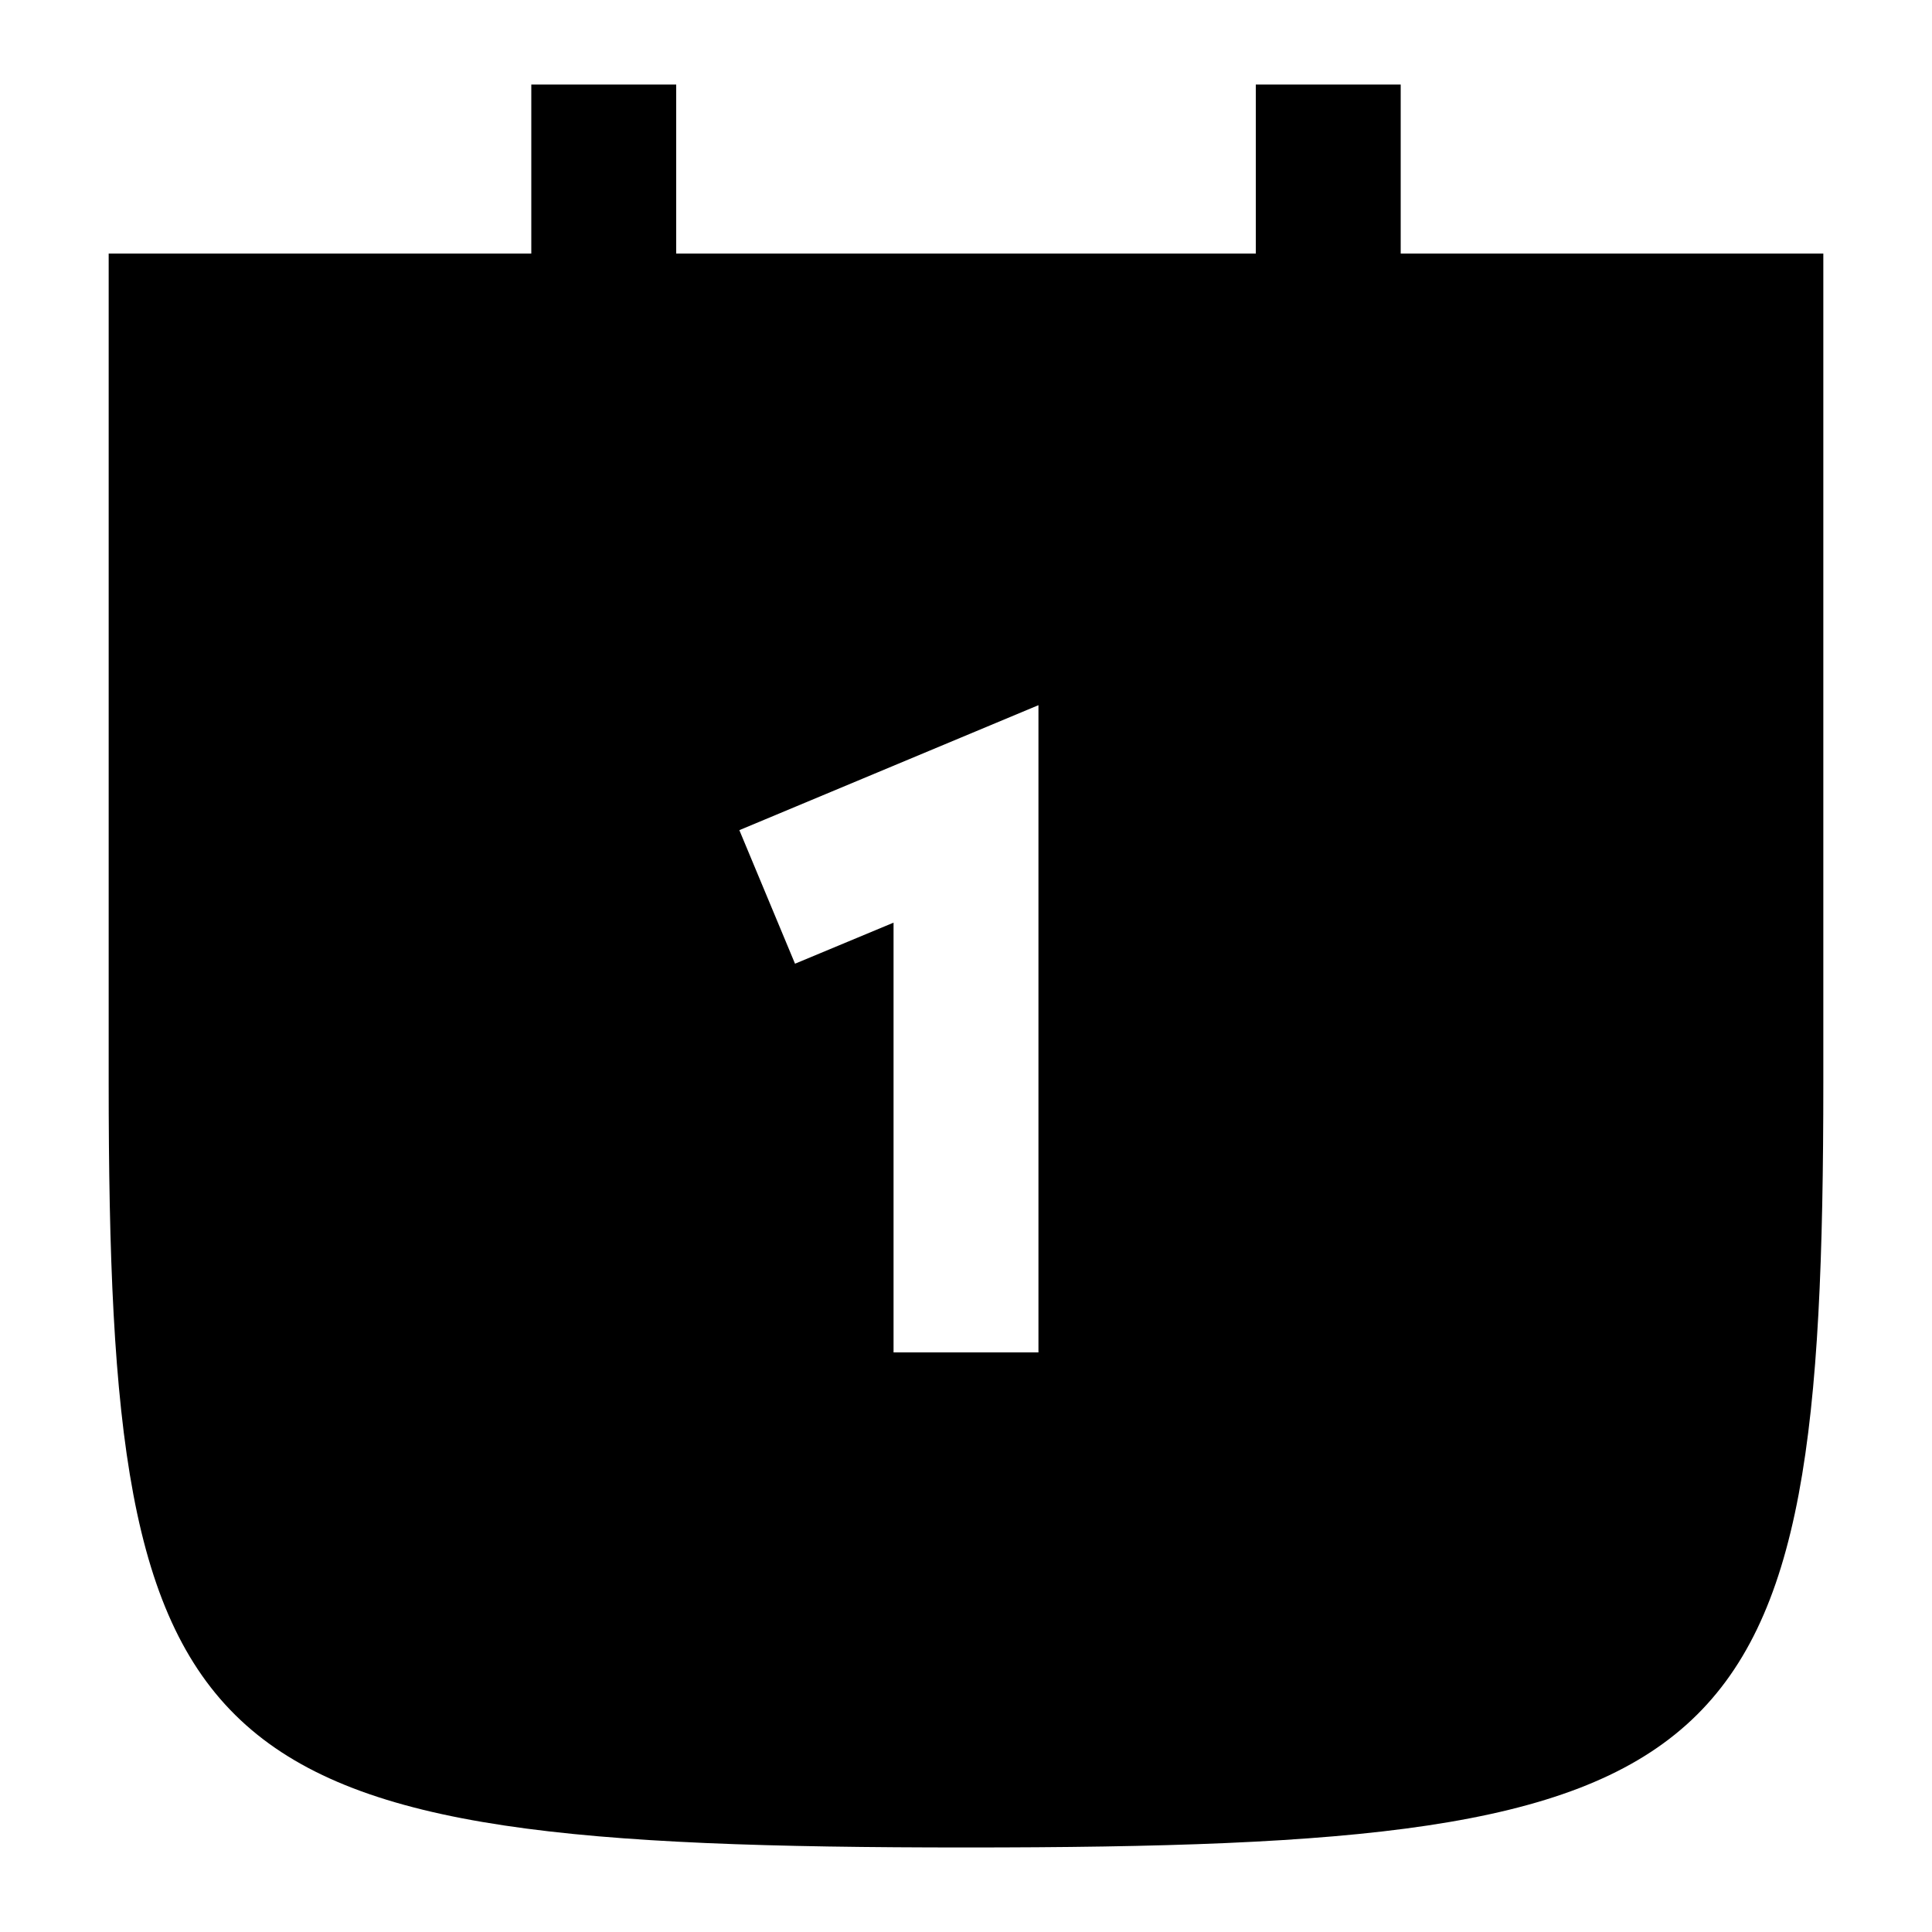
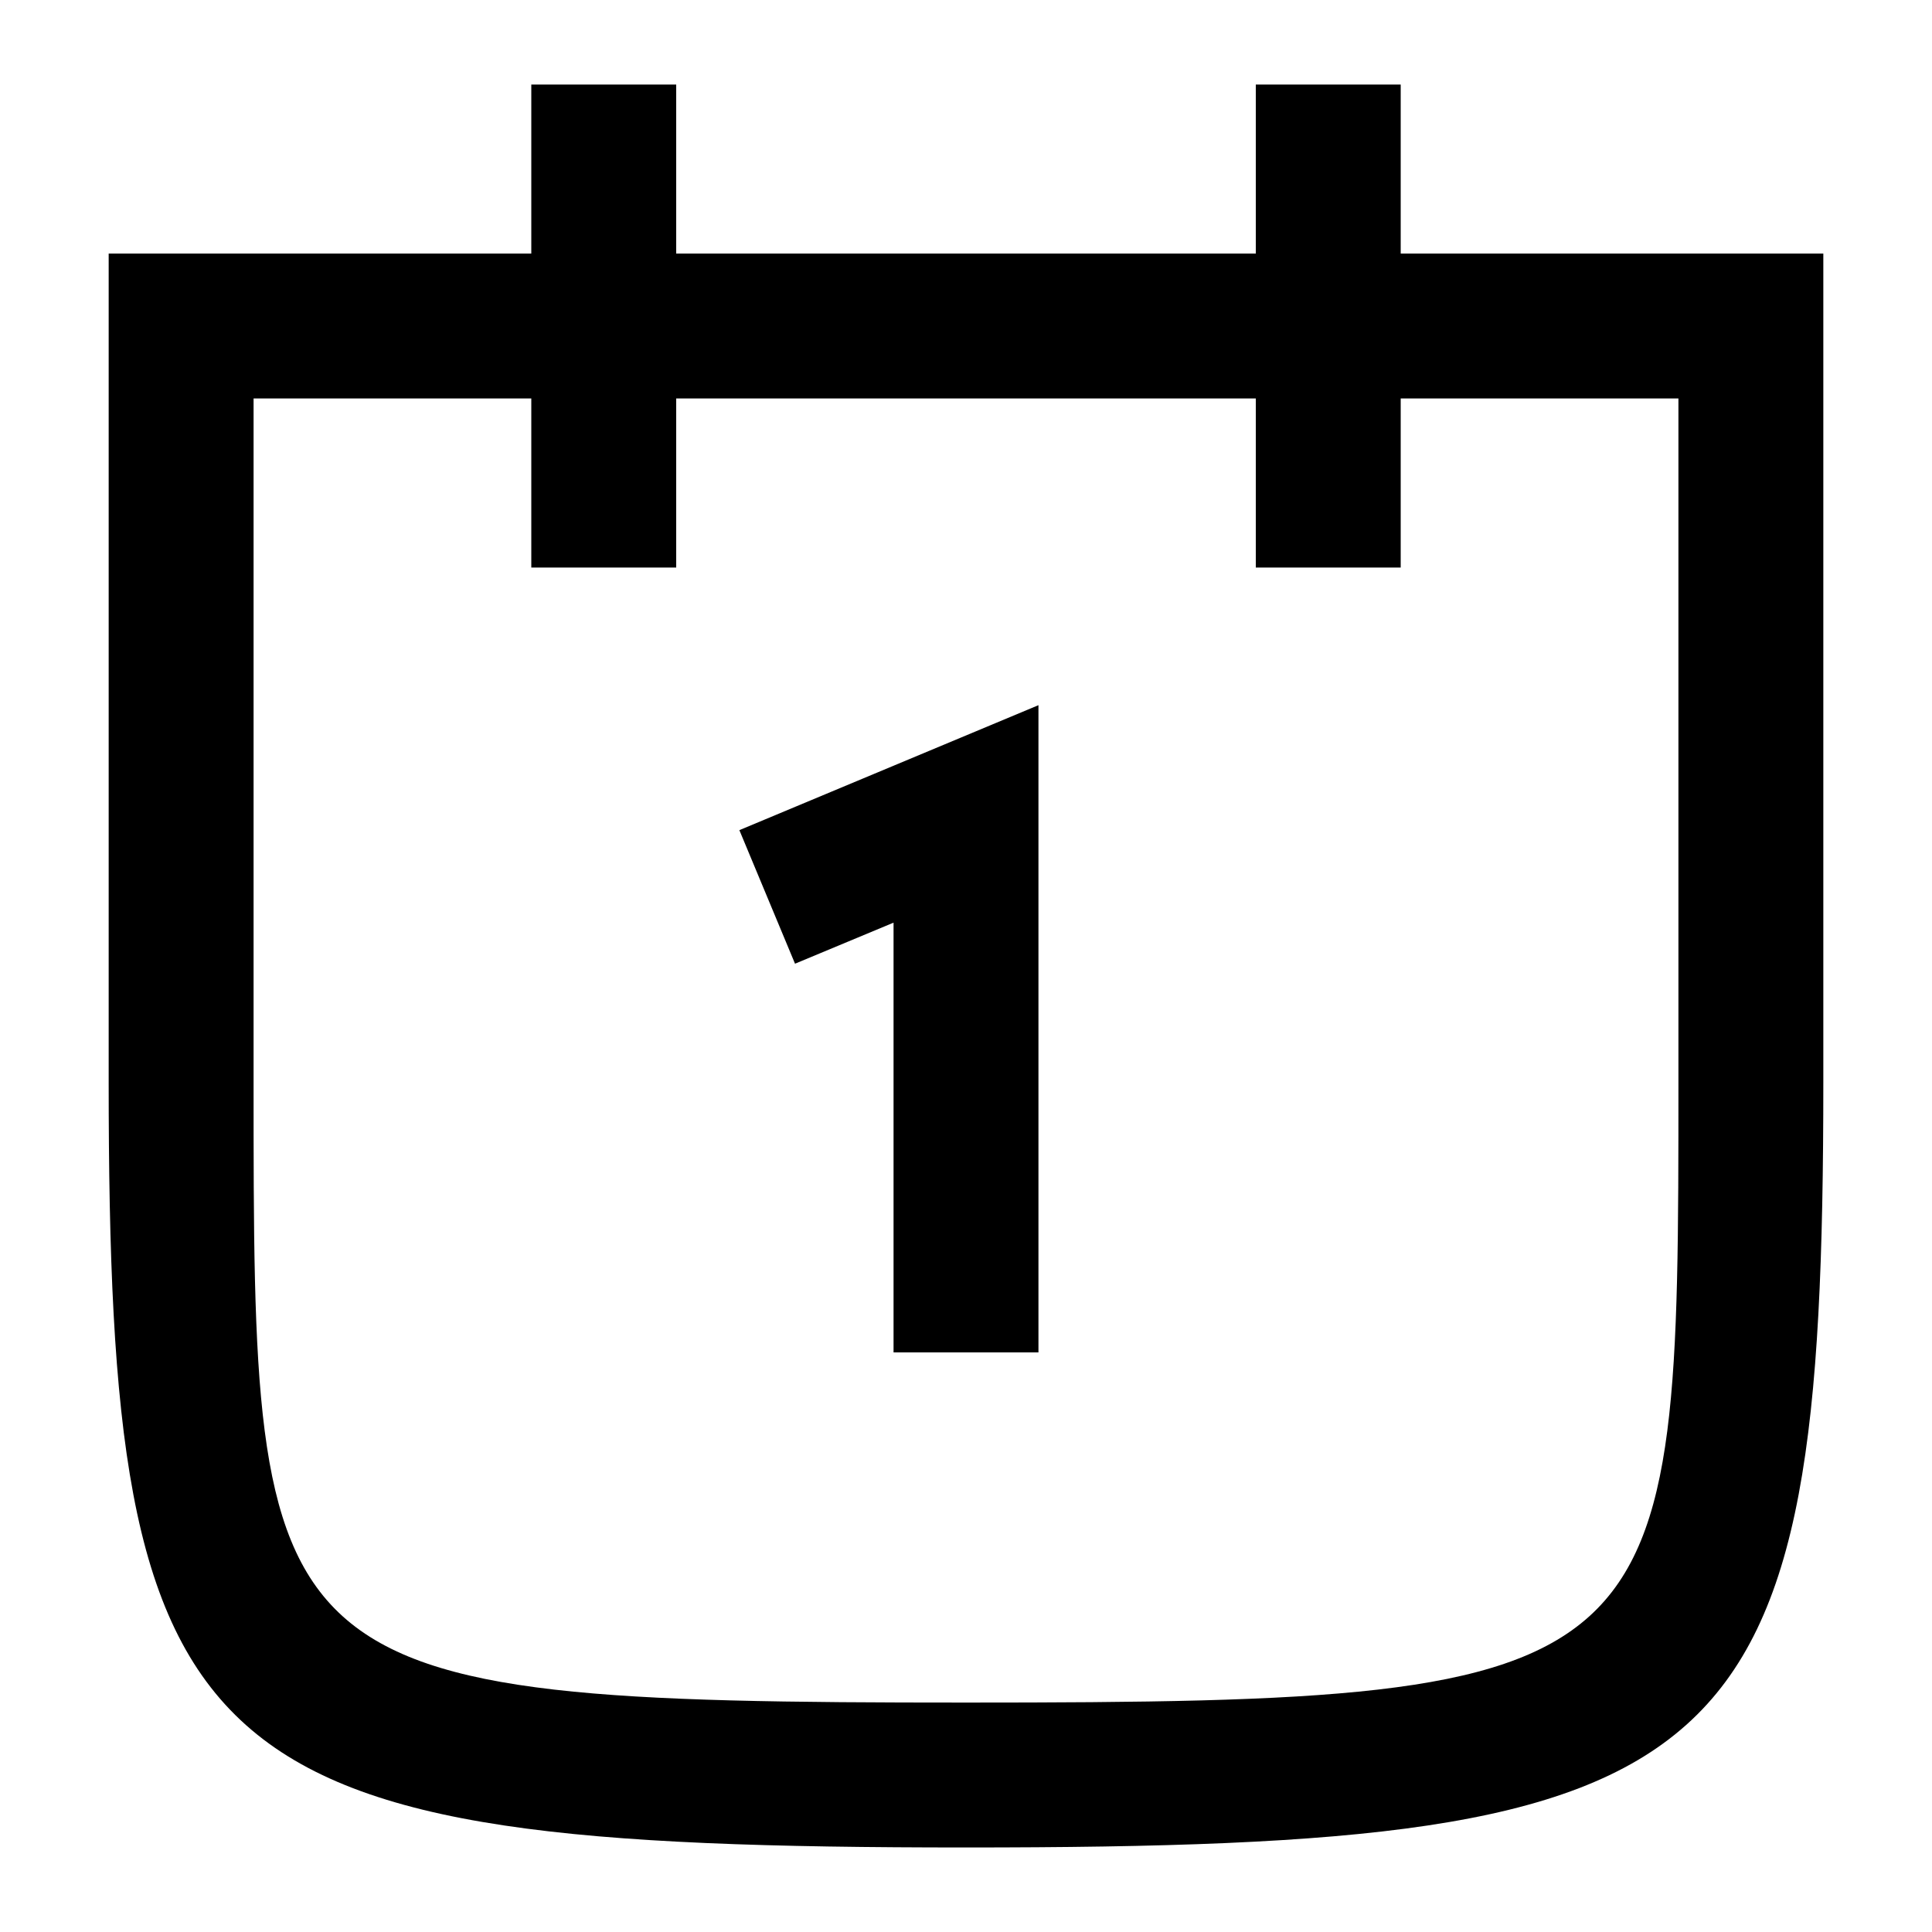
<svg xmlns="http://www.w3.org/2000/svg" viewBox="0 0 32 32" class="sui-icon-svg">
-   <path d="M23.2 4.2V1.4h-2.4v2.8h-9.6V1.4H8.8v2.8h-7v13.72C1.8 29.416 3.126 30.6 16 30.6s14.2-1.184 14.2-12.68V4.2h-7zm-10.954 9.55 4.954-2.07V22.4h-2.4v-7.118l-1.632.68-.922-2.212z" />
+   <path d="M23.2 4.2V1.4h-2.4v2.8h-9.6V1.4H8.8v2.8h-7v13.72C1.8 29.416 3.126 30.6 16 30.6s14.2-1.184 14.2-12.68V4.2h-7zm4.6 13.72c0 9.894 0 10.28-11.8 10.28S4.2 27.814 4.2 17.92V6.6h4.6v2.8h2.4V6.6h9.6v2.8h2.4V6.6h4.6v11.32zm-15.554-4.17 4.954-2.07V22.4h-2.4v-7.118l-1.632.68-.922-2.213v.001z" />
</svg>
